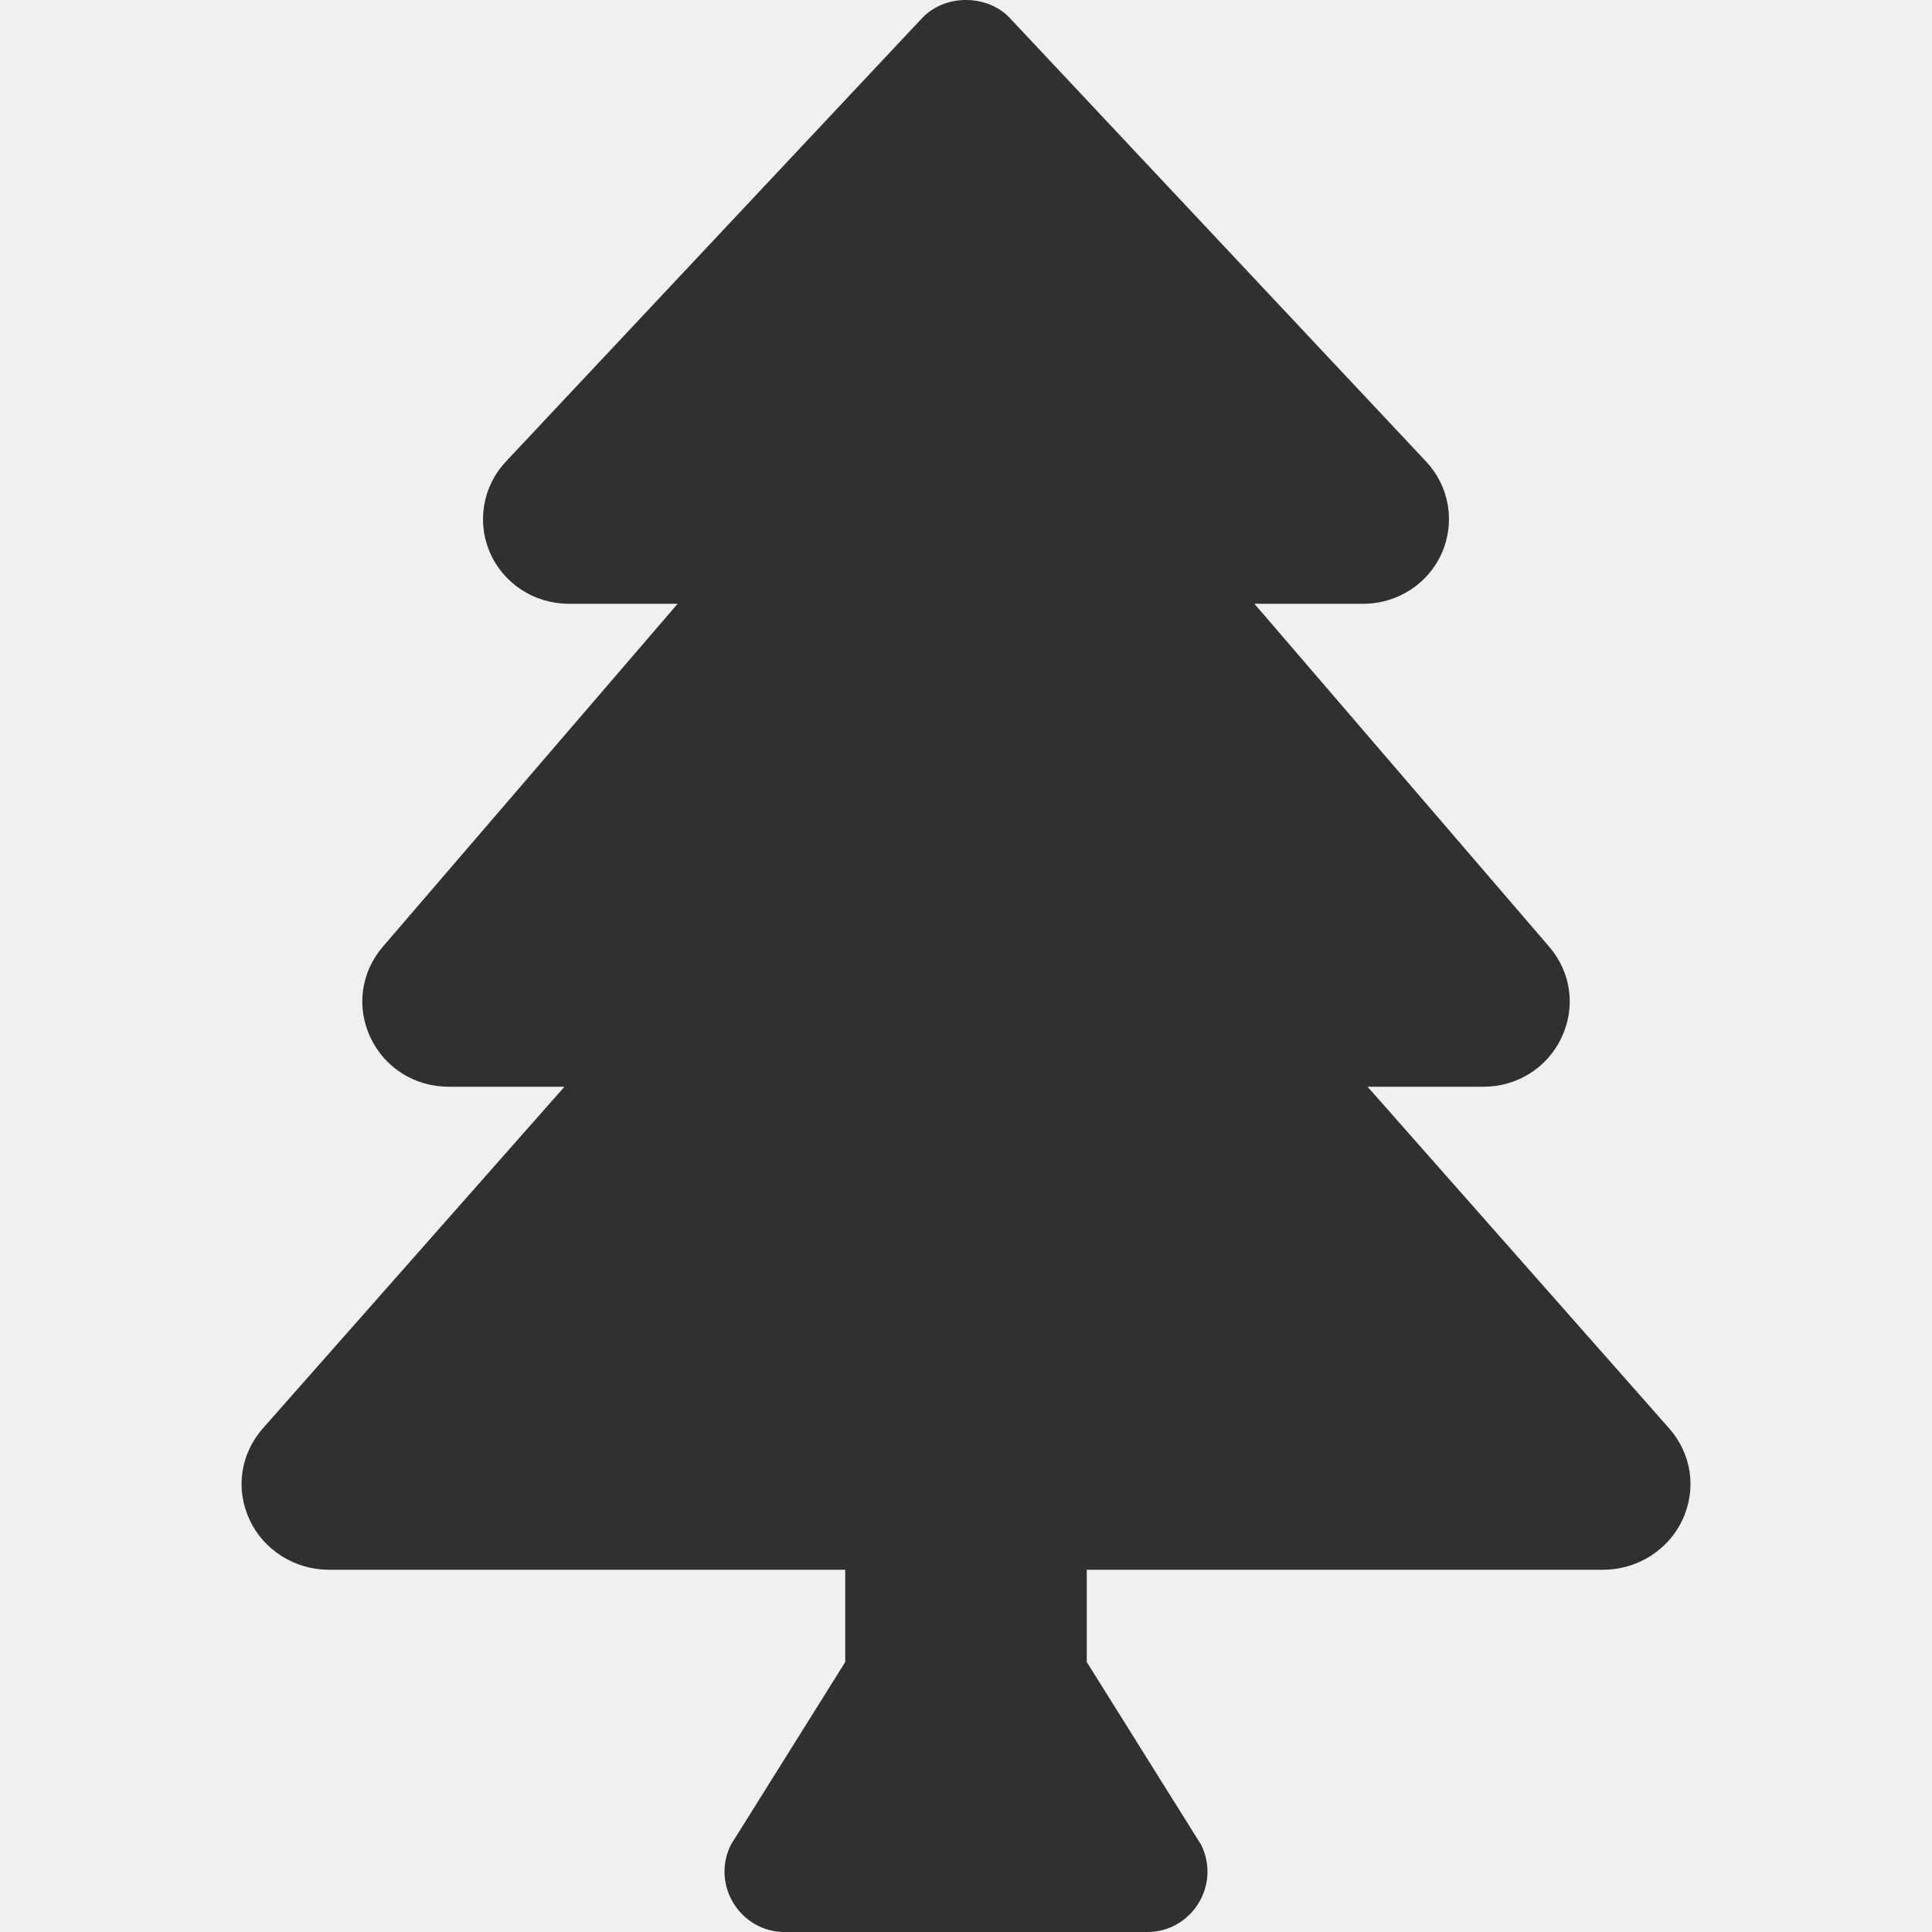
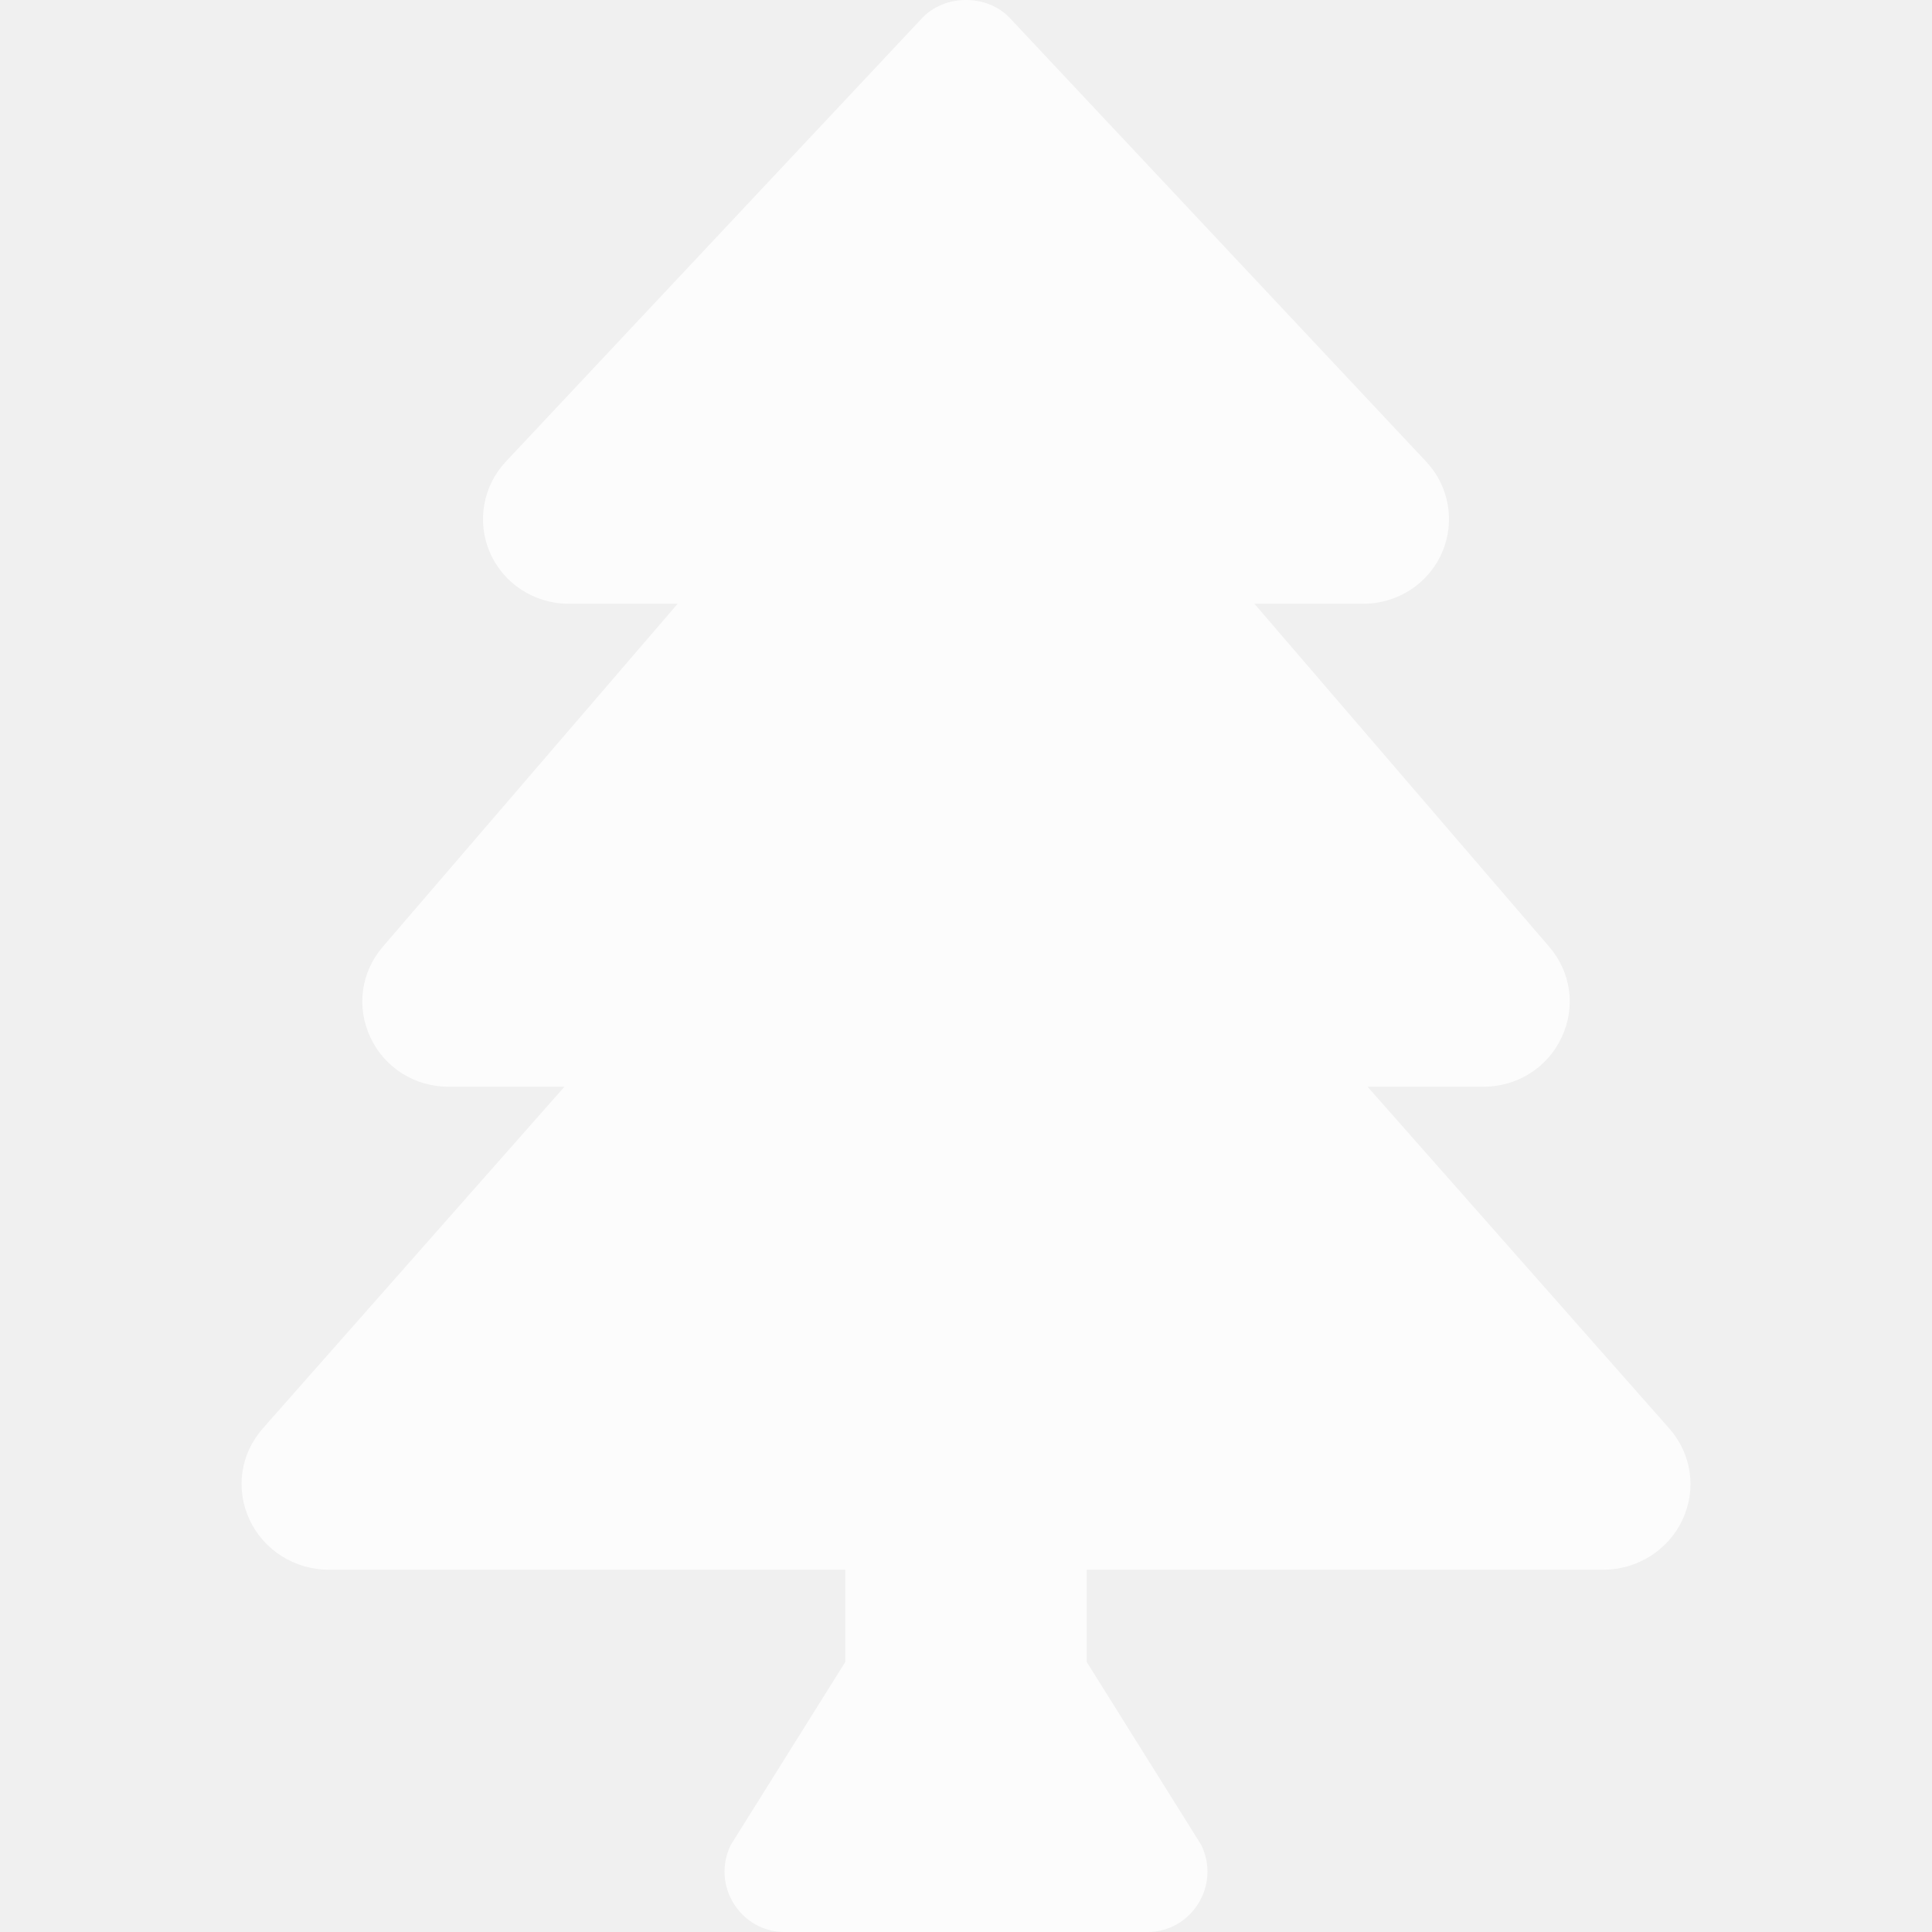
<svg xmlns="http://www.w3.org/2000/svg" width="40" height="40" viewBox="0 0 40 40" fill="none">
  <g opacity="0.8" clip-path="url(#clip0_69_66)">
-     <path d="M34.556 29.57L28.314 22.5H30.707C31.411 22.5 32.034 22.11 32.331 21.48C32.627 20.852 32.53 20.131 32.074 19.601L25.971 12.5H28.227C28.938 12.5 29.579 12.082 29.857 11.437C30.132 10.802 30.003 10.063 29.526 9.556L20.911 0.377C20.44 -0.126 19.561 -0.126 19.089 0.377L10.474 9.556C9.997 10.063 9.868 10.802 10.142 11.437C10.421 12.082 11.062 12.5 11.773 12.5H14.03L7.925 19.602C7.471 20.132 7.374 20.852 7.67 21.481C7.967 22.11 8.588 22.5 9.293 22.5H11.686L5.445 29.57C4.976 30.1 4.87 30.827 5.167 31.465C5.46 32.094 6.104 32.5 6.808 32.5H17.5V34.41L15.134 38.191C14.718 39.023 15.323 40.001 16.252 40.001H23.749C24.677 40.001 25.282 39.023 24.866 38.191L22.5 34.41V32.5H33.192C33.896 32.5 34.541 32.094 34.834 31.465C35.131 30.827 35.024 30.1 34.556 29.57Z" fill="black" />
+     <path d="M34.556 29.57L28.314 22.5H30.707C31.411 22.5 32.034 22.11 32.331 21.48C32.627 20.852 32.53 20.131 32.074 19.601L25.971 12.5H28.227C28.938 12.5 29.579 12.082 29.857 11.437C30.132 10.802 30.003 10.063 29.526 9.556L20.911 0.377C20.44 -0.126 19.561 -0.126 19.089 0.377L10.474 9.556C9.997 10.063 9.868 10.802 10.142 11.437C10.421 12.082 11.062 12.5 11.773 12.5H14.03L7.925 19.602C7.471 20.132 7.374 20.852 7.67 21.481C7.967 22.11 8.588 22.5 9.293 22.5H11.686L5.445 29.57C4.976 30.1 4.87 30.827 5.167 31.465C5.46 32.094 6.104 32.5 6.808 32.5H17.5V34.41L15.134 38.191C14.718 39.023 15.323 40.001 16.252 40.001H23.749C24.677 40.001 25.282 39.023 24.866 38.191L22.5 34.41V32.5H33.192C33.896 32.5 34.541 32.094 34.834 31.465C35.131 30.827 35.024 30.1 34.556 29.57Z" fill="white" />
  </g>
  <defs>
    <clipPath id="clip0_69_66">
      <rect width="40" height="40" fill="white" />
    </clipPath>
  </defs>
</svg>
